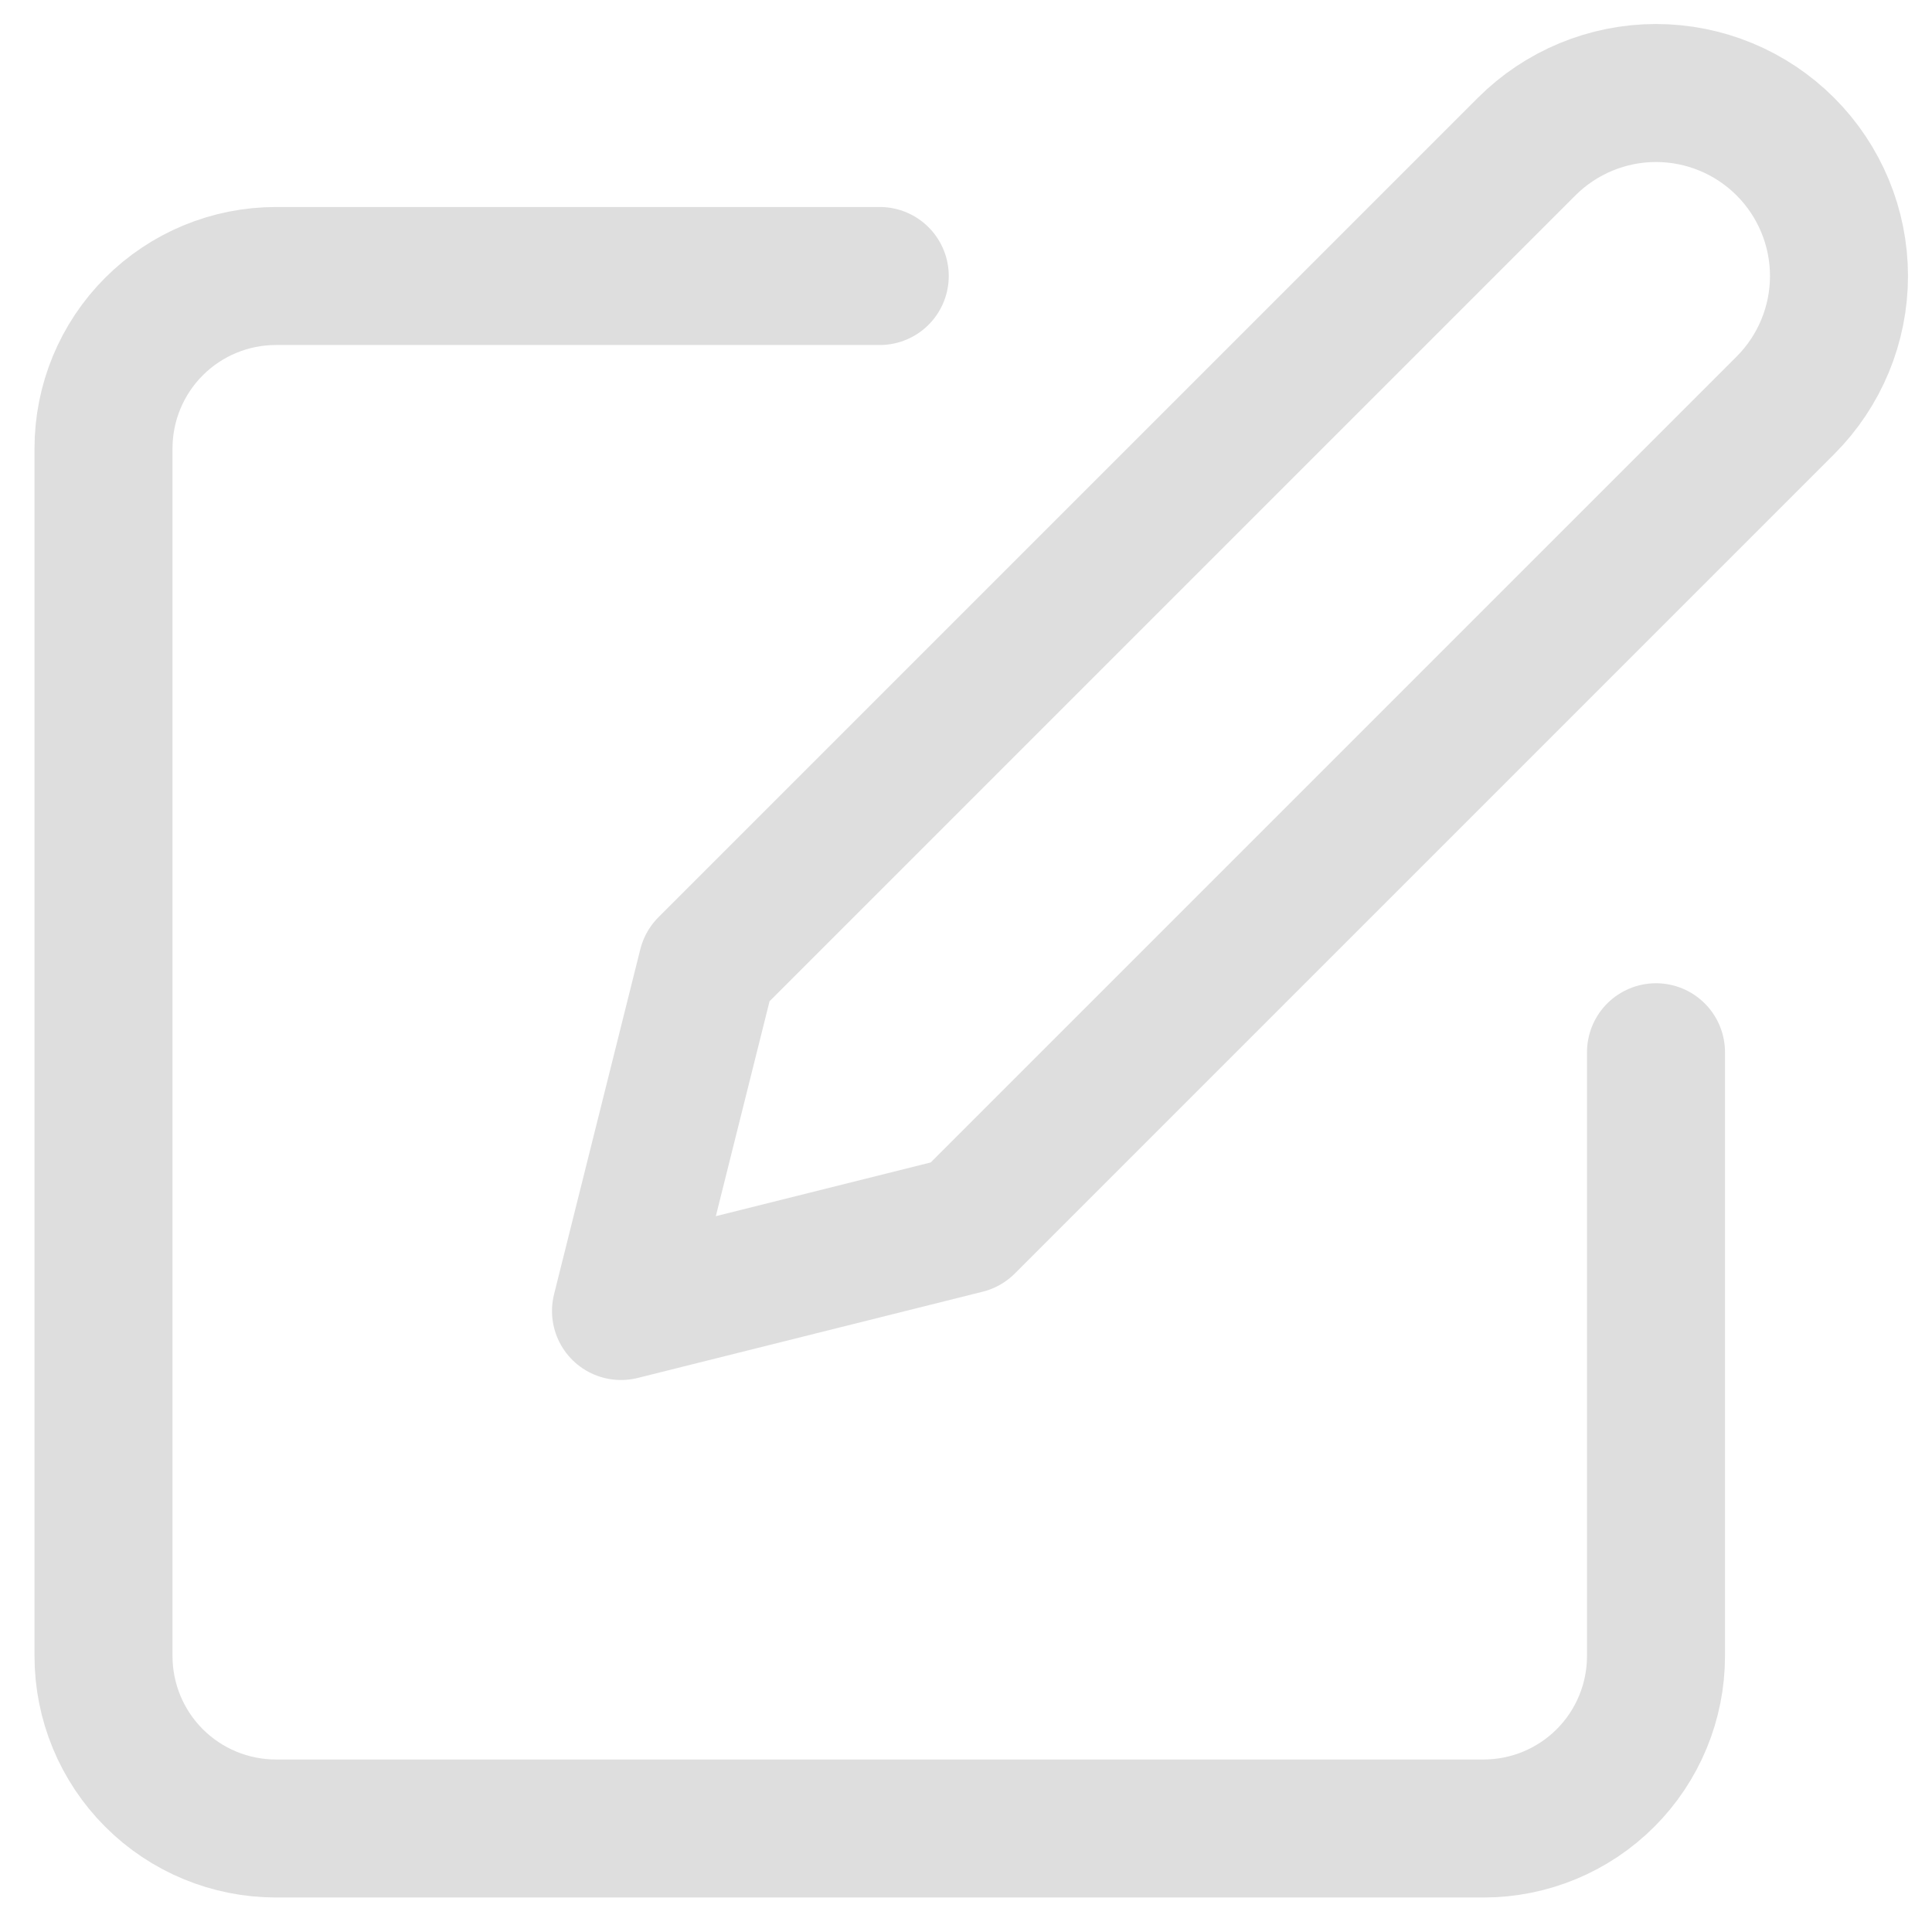
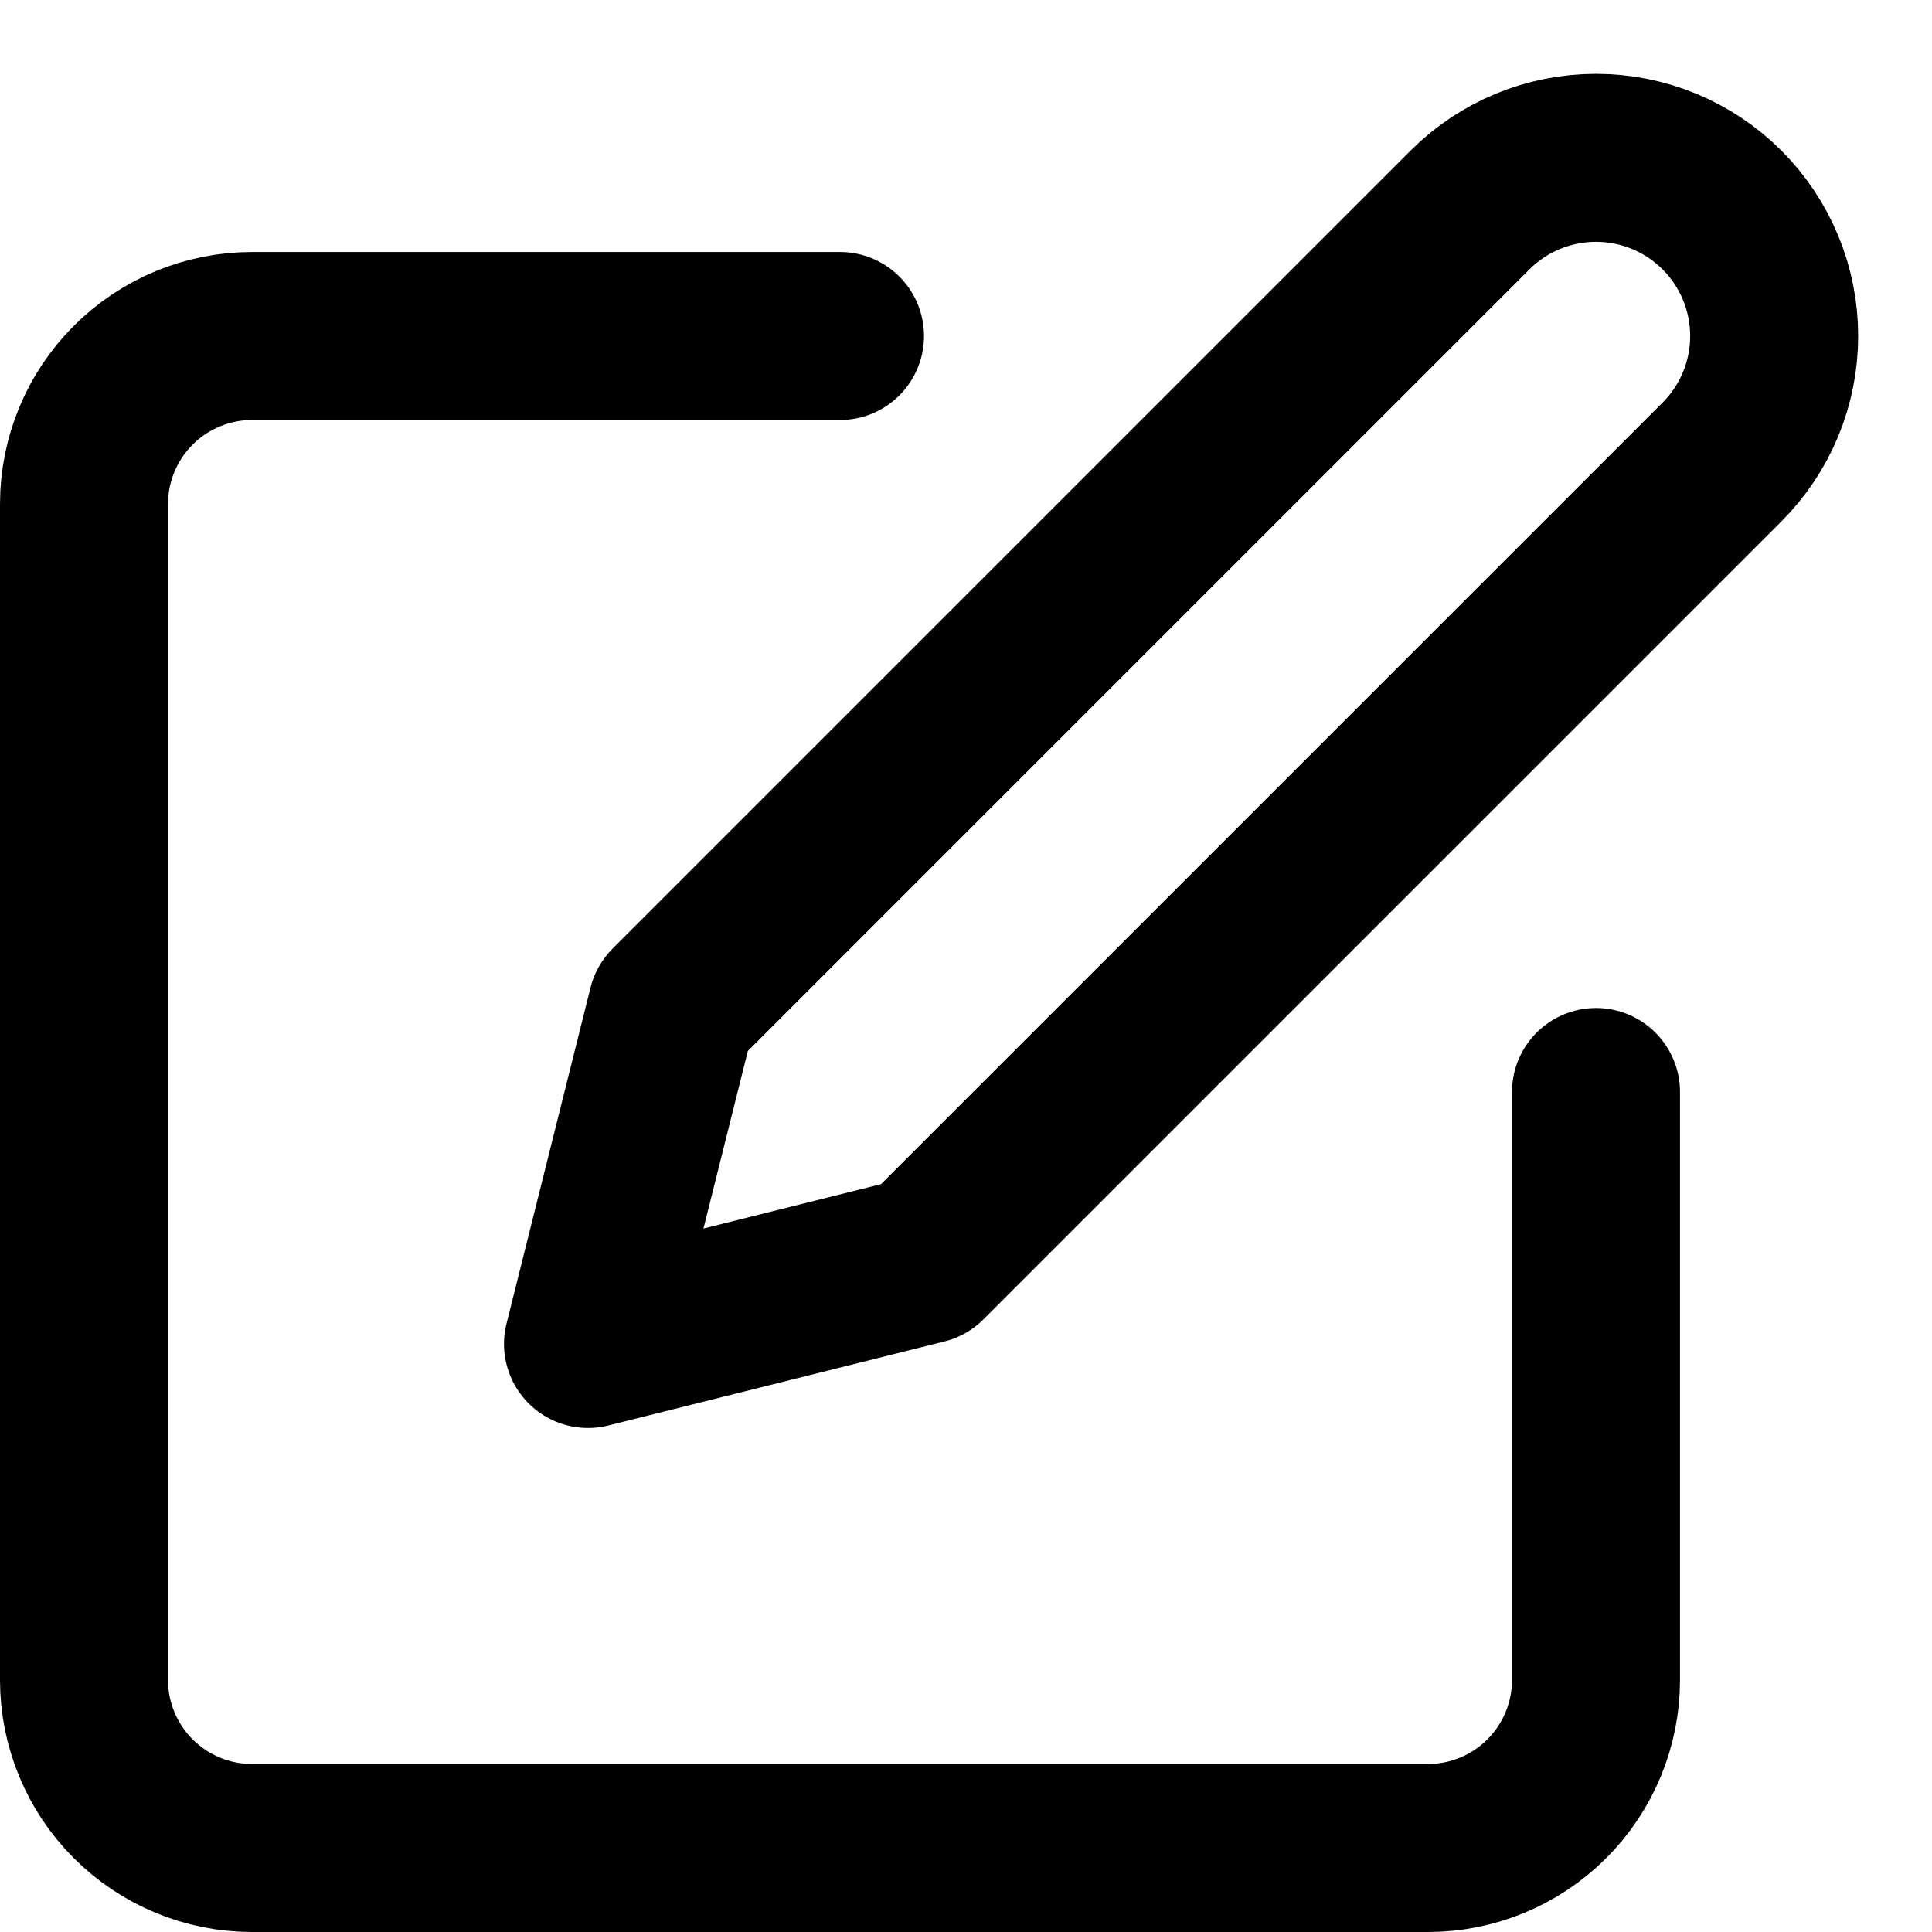
- <svg xmlns="http://www.w3.org/2000/svg" width="28" height="28" viewBox="0 0 28 28" fill="none">
-   <path d="M12.75 4H4C3.337 4 2.701 4.263 2.232 4.732C1.763 5.201 1.5 5.837 1.5 6.5V24C1.5 24.663 1.763 25.299 2.232 25.768C2.701 26.237 3.337 26.5 4 26.5H21.5C22.163 26.5 22.799 26.237 23.268 25.768C23.737 25.299 24 24.663 24 24V15.25M22.125 2.125C22.622 1.628 23.297 1.348 24 1.348C24.703 1.348 25.378 1.628 25.875 2.125C26.372 2.622 26.652 3.297 26.652 4C26.652 4.703 26.372 5.378 25.875 5.875L14 17.75L9 19L10.25 14L22.125 2.125Z" stroke="#DEDEDE" stroke-width="2" stroke-linecap="round" stroke-linejoin="round" />
+ <svg xmlns="http://www.w3.org/2000/svg" width="23" height="23" viewBox="0 0 23 23" fill="none">
+   <path d="M10 4H3C2.47 4 1.961 4.211 1.586 4.586C1.211 4.961 1 5.47 1 6V20C1 20.53 1.211 21.039 1.586 21.414C1.961 21.789 2.47 22 3 22H17C17.53 22 18.039 21.789 18.414 21.414C18.789 21.039 19 20.53 19 20V13M17.5 2.5C17.898 2.102 18.437 1.879 19 1.879C19.563 1.879 20.102 2.102 20.5 2.5C20.898 2.898 21.121 3.437 21.121 4C21.121 4.563 20.898 5.102 20.5 5.5L11 15L7 16L8 12L17.5 2.5Z" stroke="black" stroke-width="2" stroke-linecap="round" stroke-linejoin="round" />
</svg>
